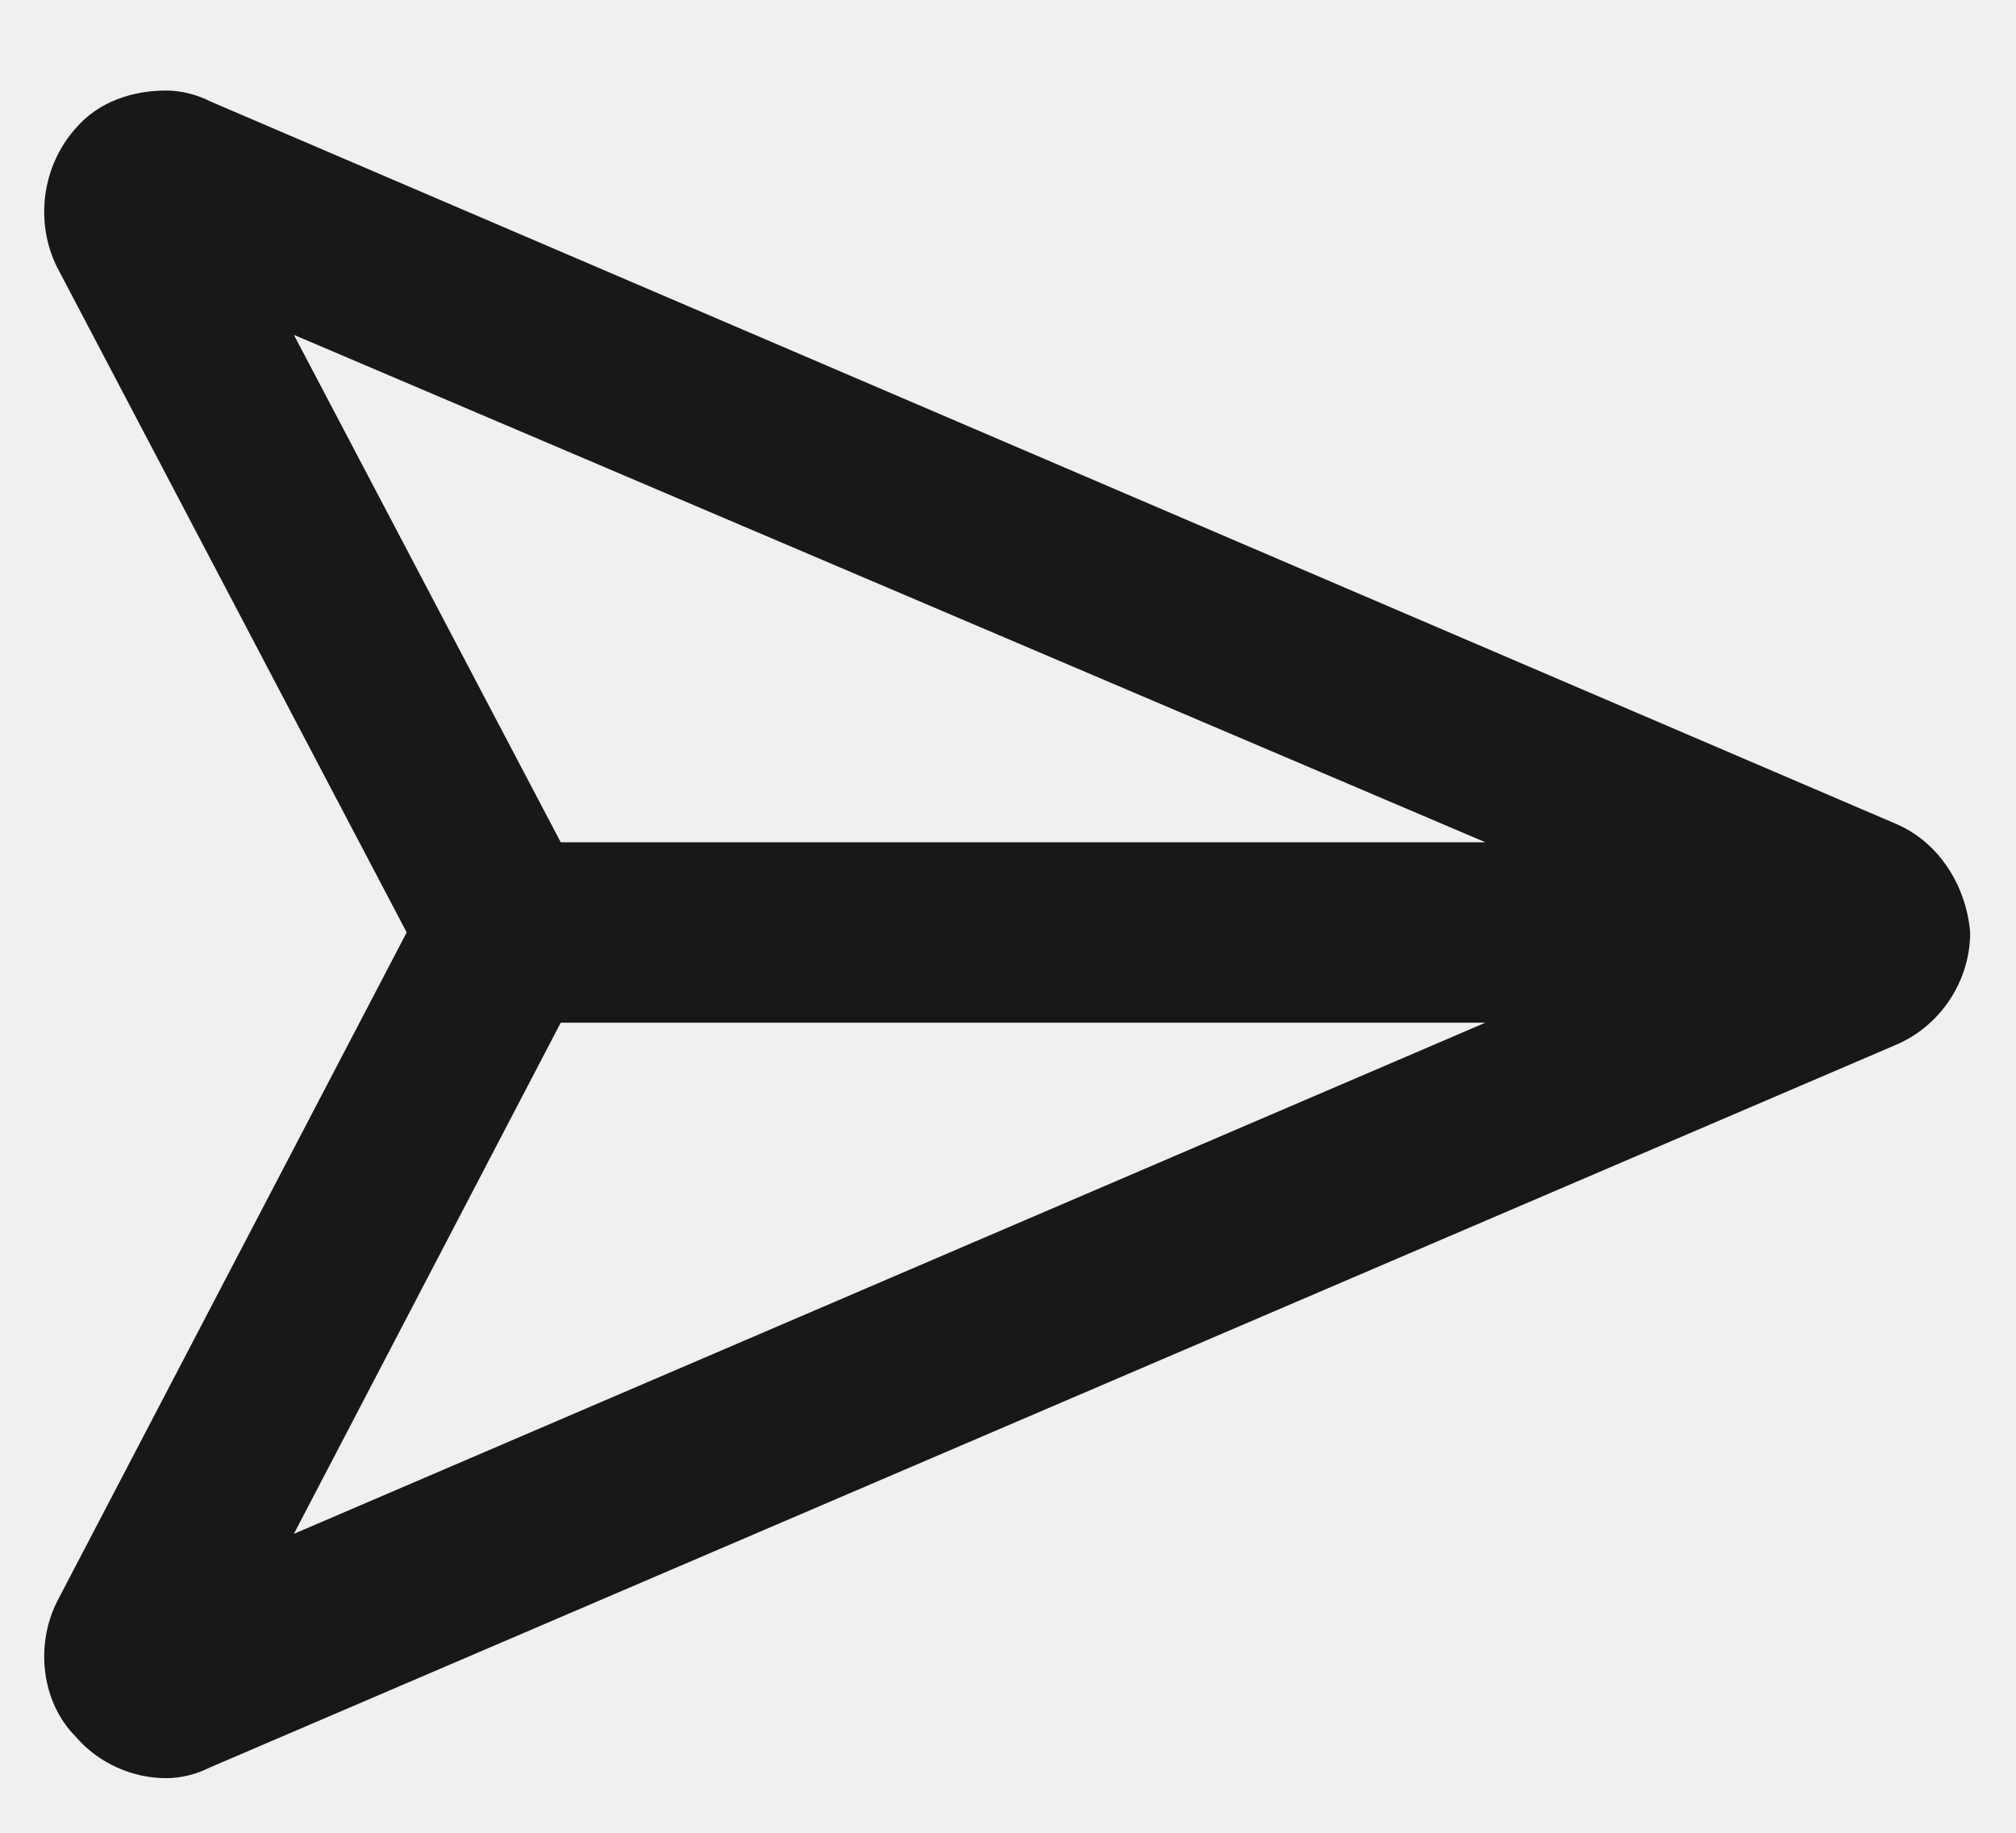
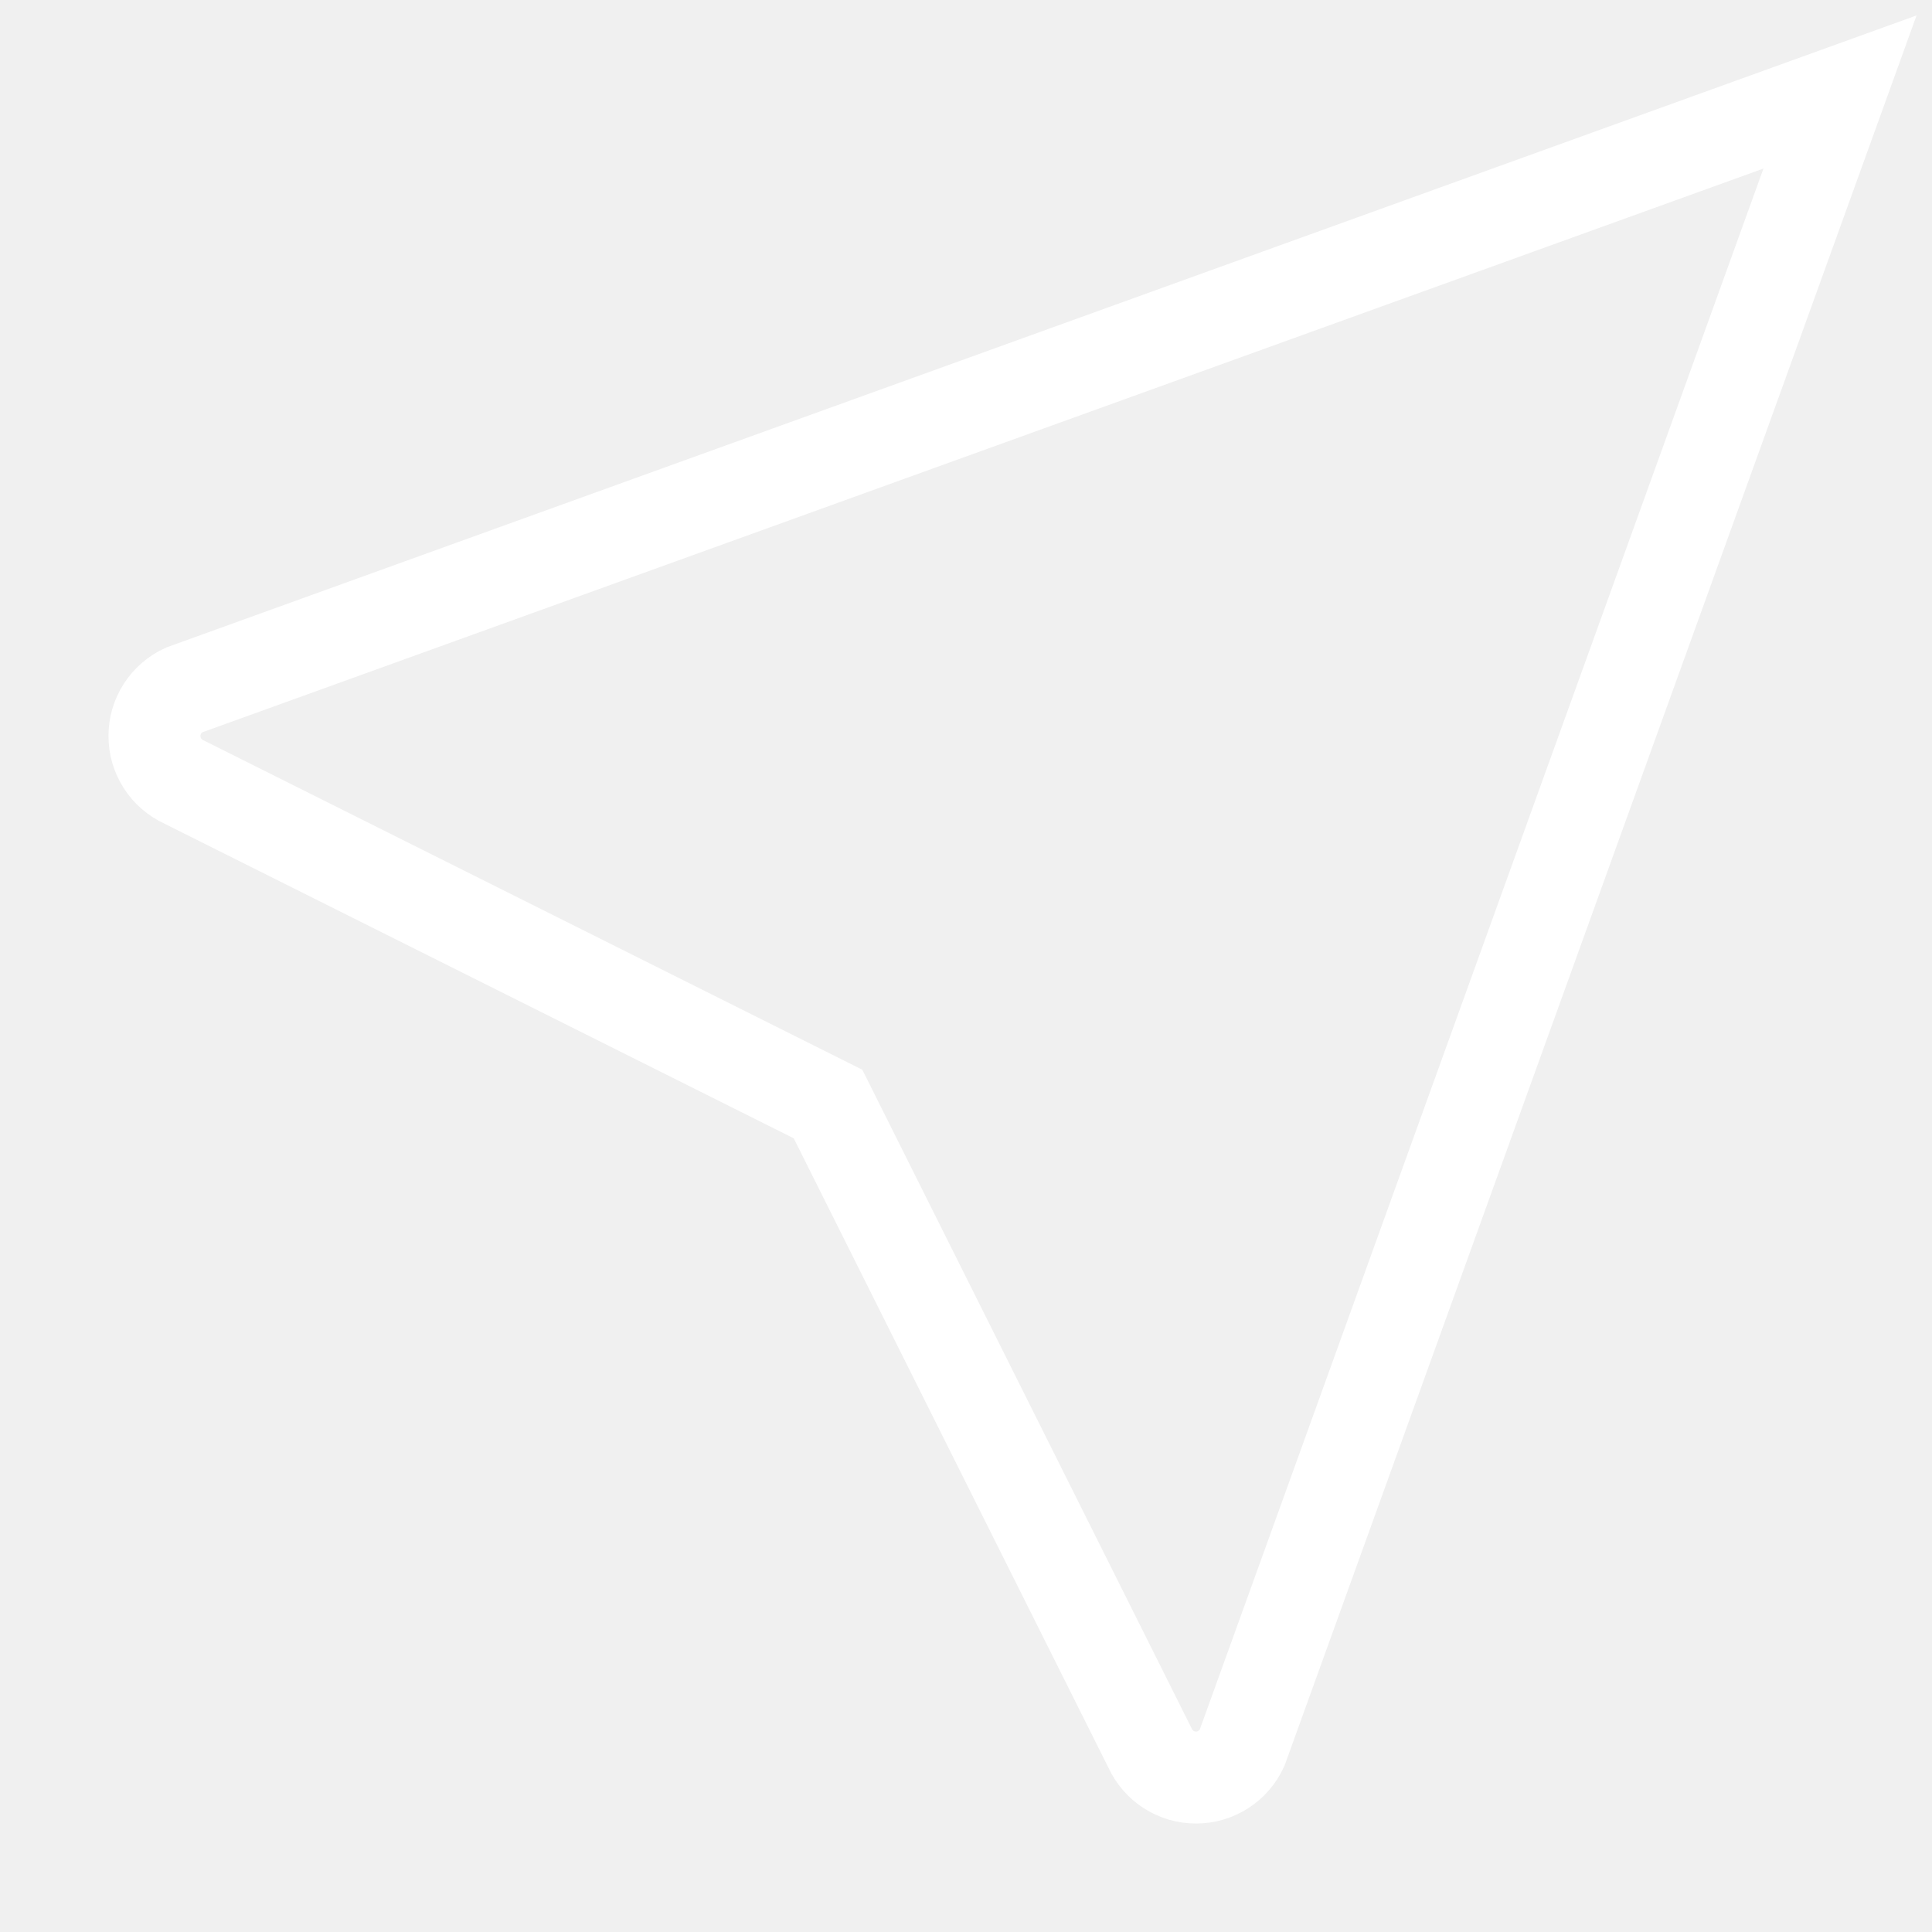
- <svg xmlns="http://www.w3.org/2000/svg" width="22" height="20" viewBox="0 0 22 20" fill="none">
-   <path d="M20.68 8.986C21.172 9.191 21.459 9.683 21.5 10.175C21.5 10.709 21.172 11.201 20.68 11.406L2.305 19.281C2.141 19.363 1.977 19.404 1.812 19.404C1.443 19.404 1.074 19.24 0.828 18.953C0.459 18.584 0.377 17.968 0.623 17.476L4.438 10.175L0.623 2.916C0.377 2.423 0.459 1.808 0.828 1.398C1.074 1.111 1.443 0.988 1.812 0.988C1.977 0.988 2.141 1.029 2.305 1.111L20.68 8.986ZM3.207 3.654L6.119 9.191H16.209L3.207 3.654ZM6.119 11.16L3.207 16.738L16.209 11.16H6.119Z" fill="black" fill-opacity="0.9" />
+ <svg xmlns="http://www.w3.org/2000/svg" width="21" height="21" viewBox="0 0 21 21" fill="none">
+   <path d="M20 1L13.5 19C13.456 19.096 13.386 19.177 13.297 19.234C13.208 19.291 13.105 19.321 13 19.321C12.895 19.321 12.792 19.291 12.703 19.234C12.614 19.177 12.544 19.096 12.5 19L9 12L2 8.5C1.904 8.456 1.823 8.386 1.766 8.297C1.709 8.208 1.679 8.105 1.679 8C1.679 7.895 1.709 7.792 1.766 7.703C1.823 7.614 1.904 7.544 2 7.5L20 1Z" stroke="white" strokeWidth="2" strokeLinecap="round" strokeLinejoin="round" />
</svg>
